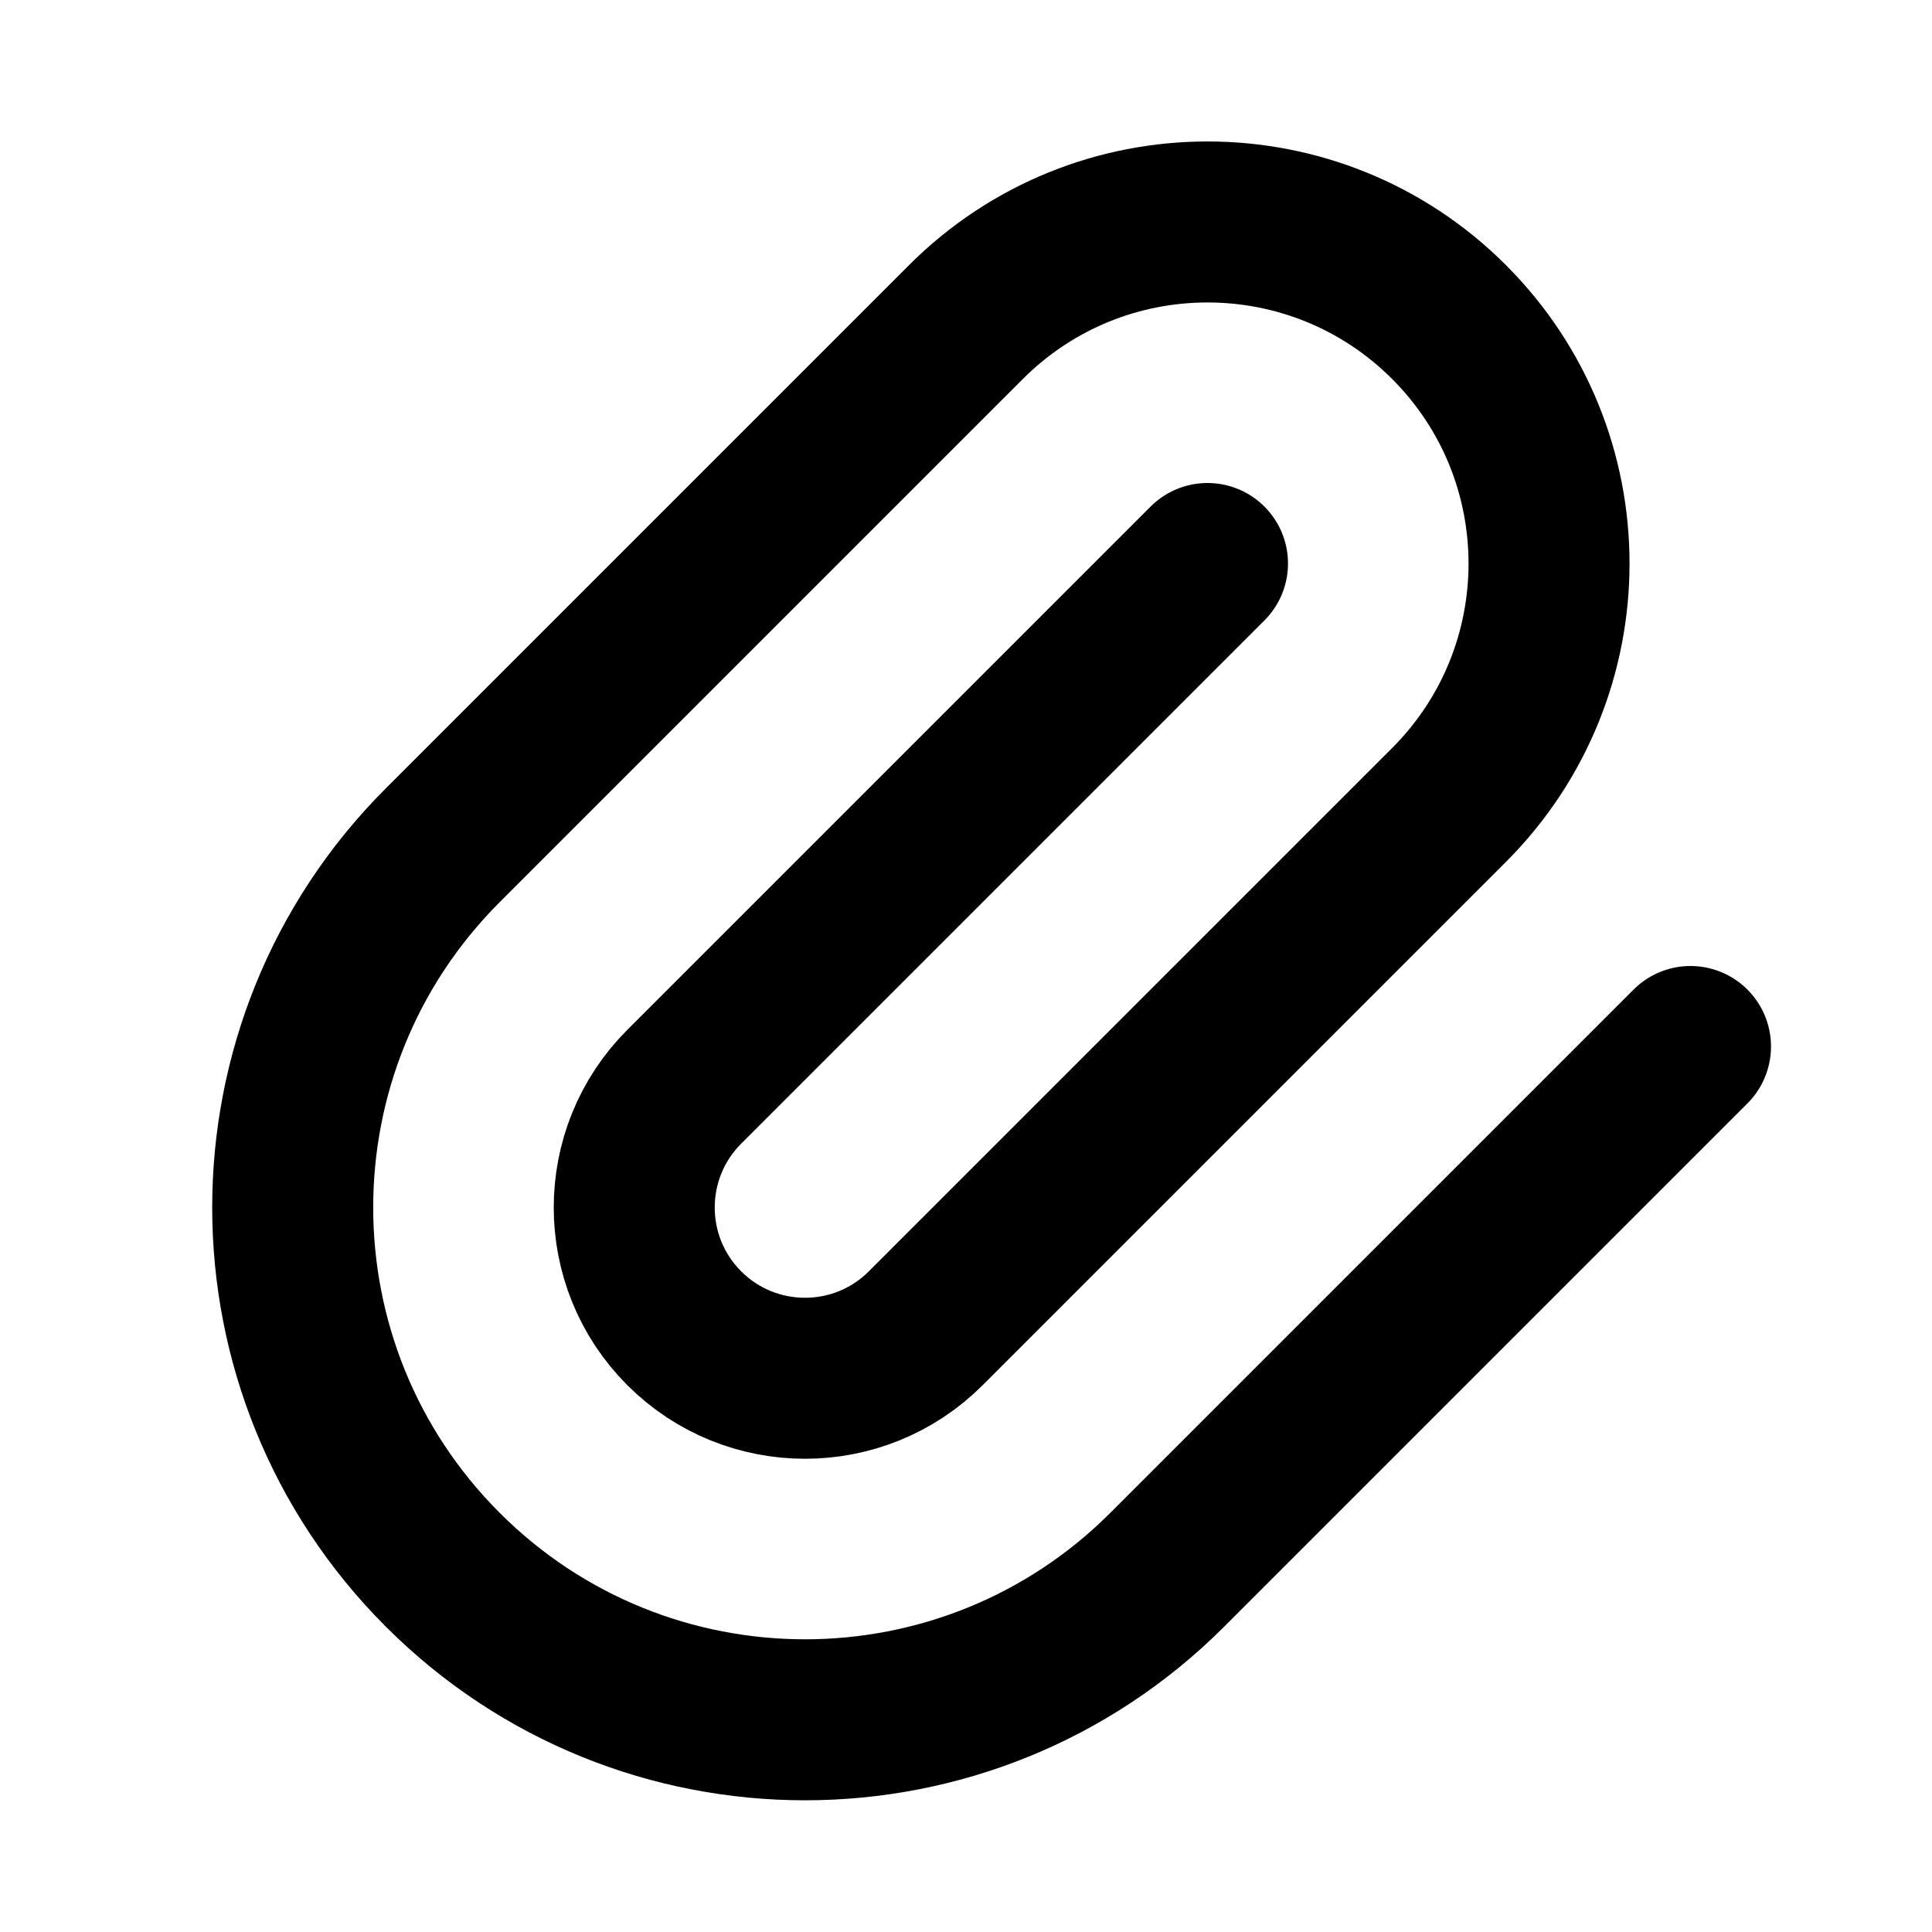
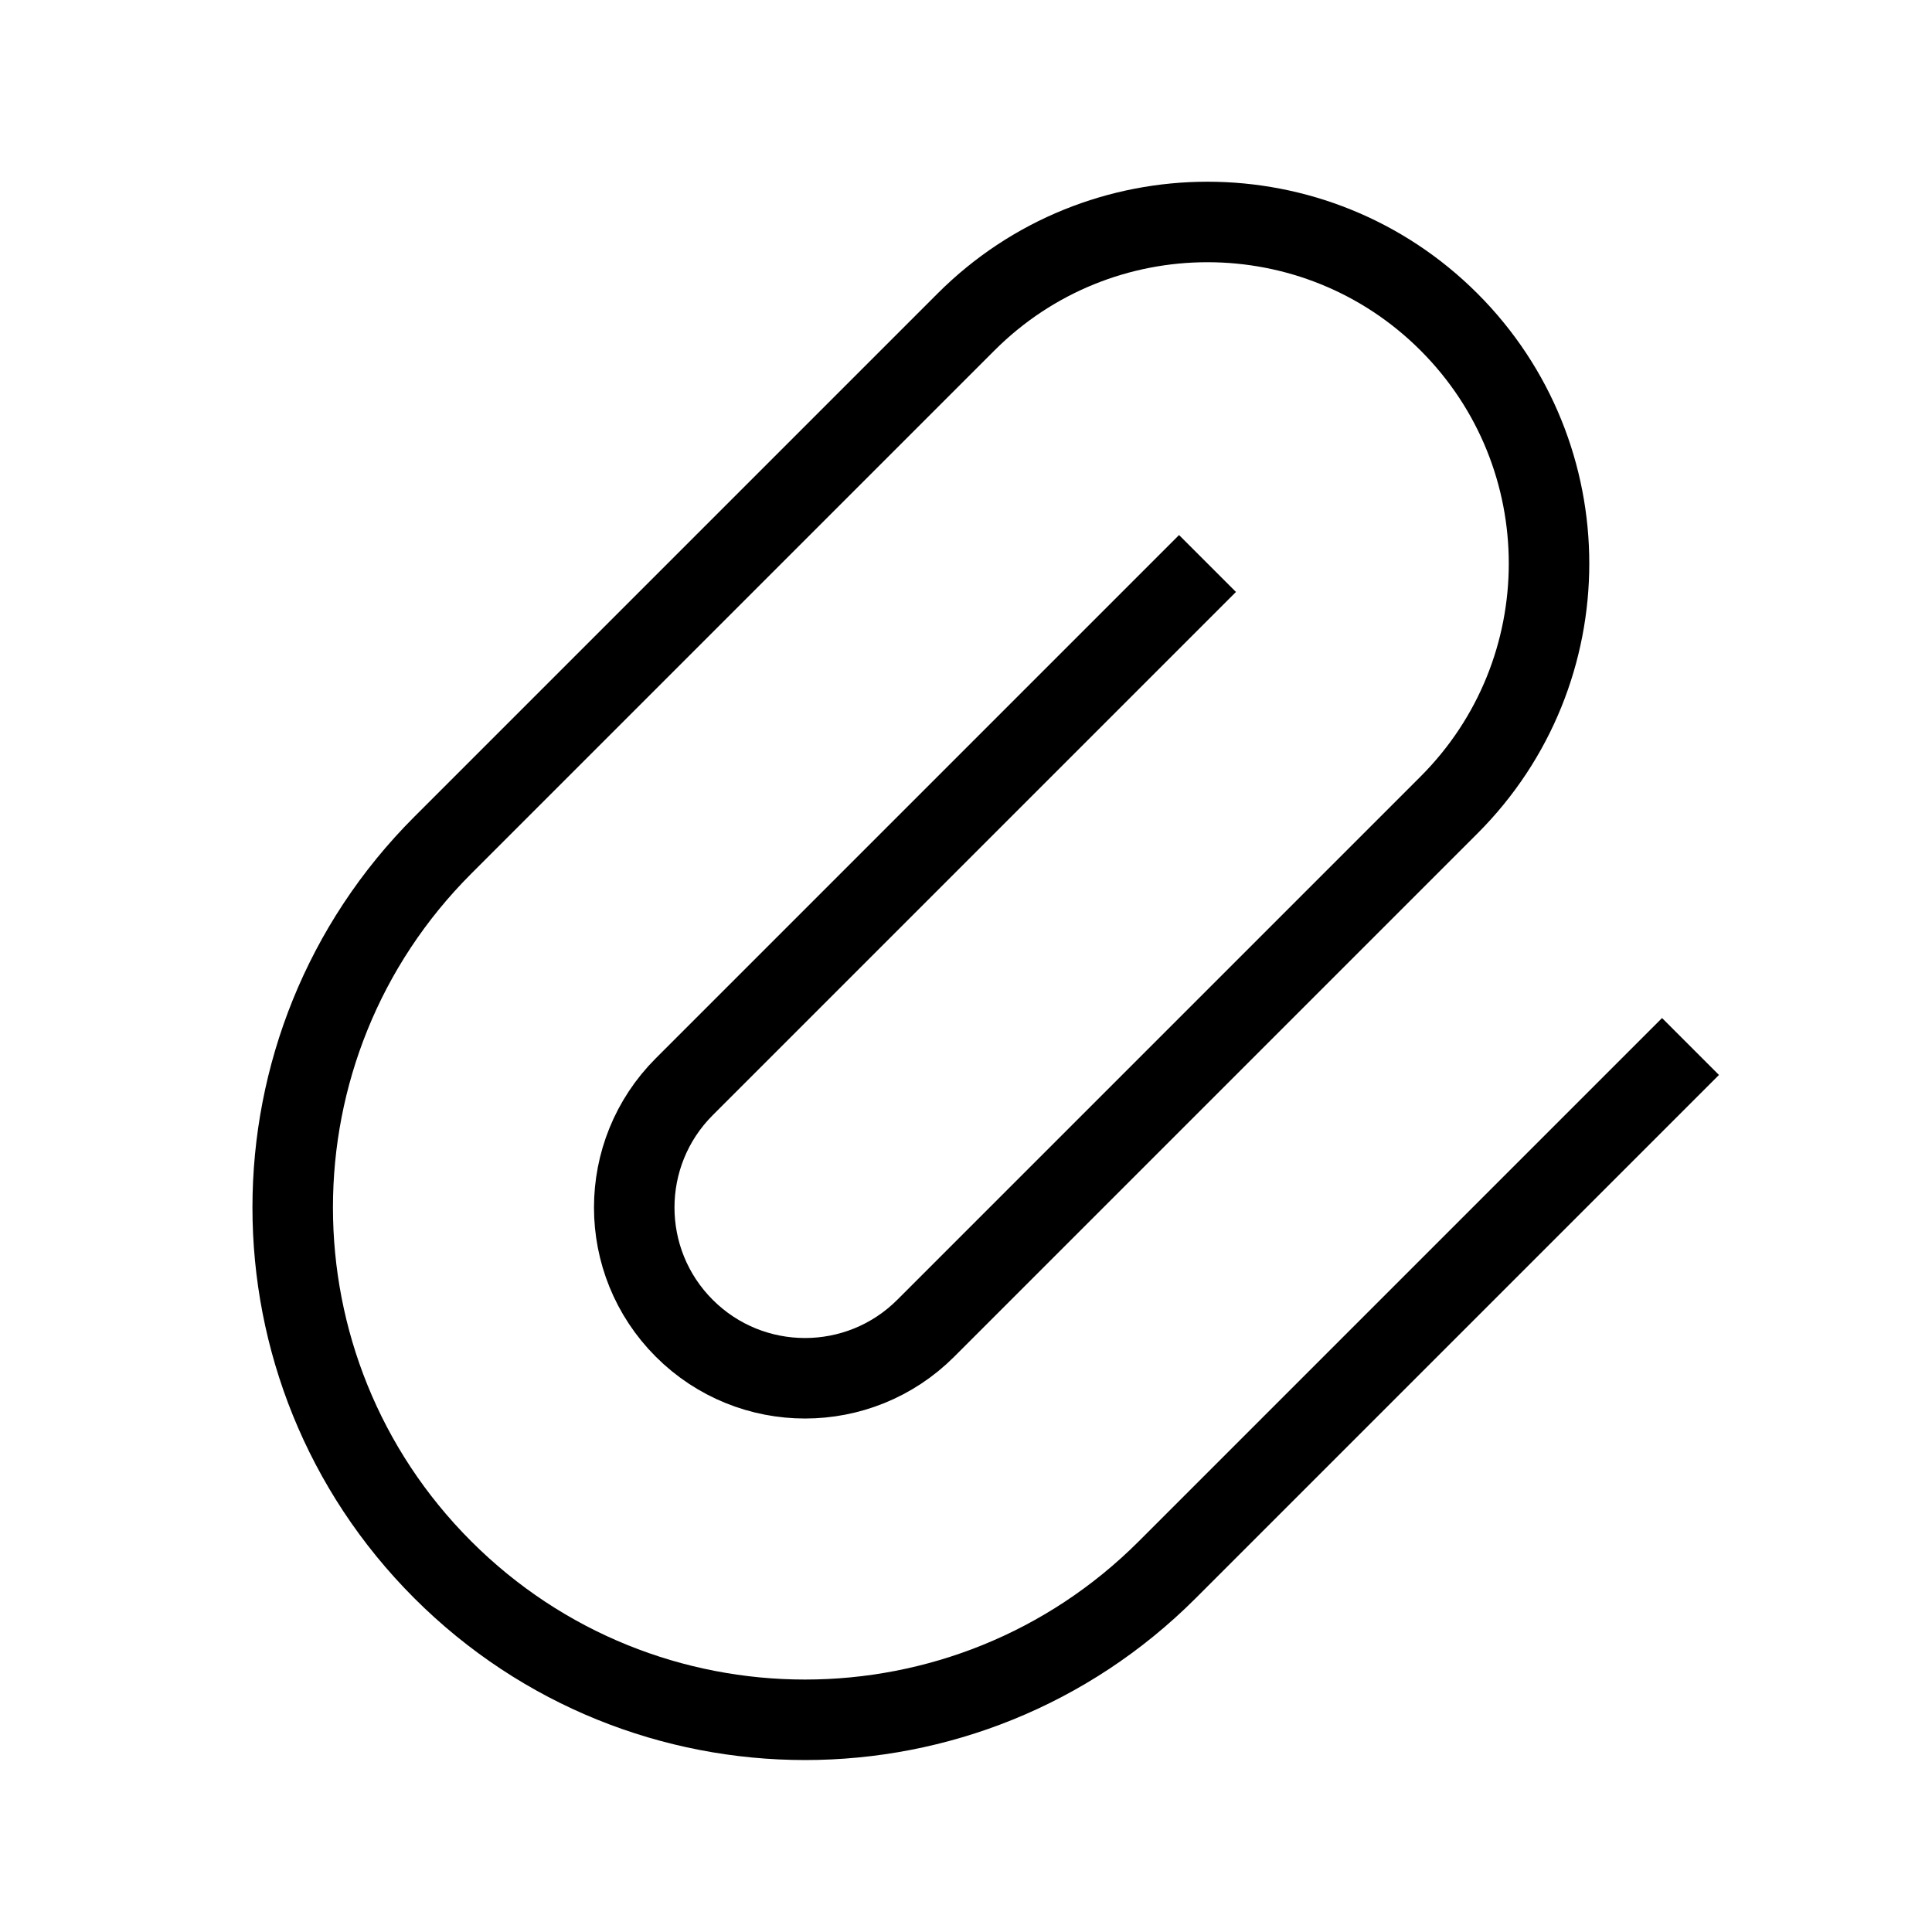
- <svg xmlns="http://www.w3.org/2000/svg" class="icon icon-tabler icon-tabler-paperclip" width="24" height="24" viewBox="0 0 24 24" stroke-width="2" stroke="currentColor" fill="none" stroke-linecap="round" strokeLinejoin="round">
+ <svg xmlns="http://www.w3.org/2000/svg" class="icon icon-tabler icon-tabler-paperclip" width="24" height="24" viewBox="0 0 24 24" strokeWidth="2" stroke="currentColor" fill="none" strokeLinecap="round" strokeLinejoin="round">
  <path stroke="none" d="M0 0h24v24H0z" fill="none" />
  <path d="M15 7l-6.5 6.5a1.5 1.5 0 0 0 3 3l6.5 -6.5a3 3 0 0 0 -6 -6l-6.5 6.5a4.5 4.5 0 0 0 9 9l6.5 -6.5" />
</svg>
